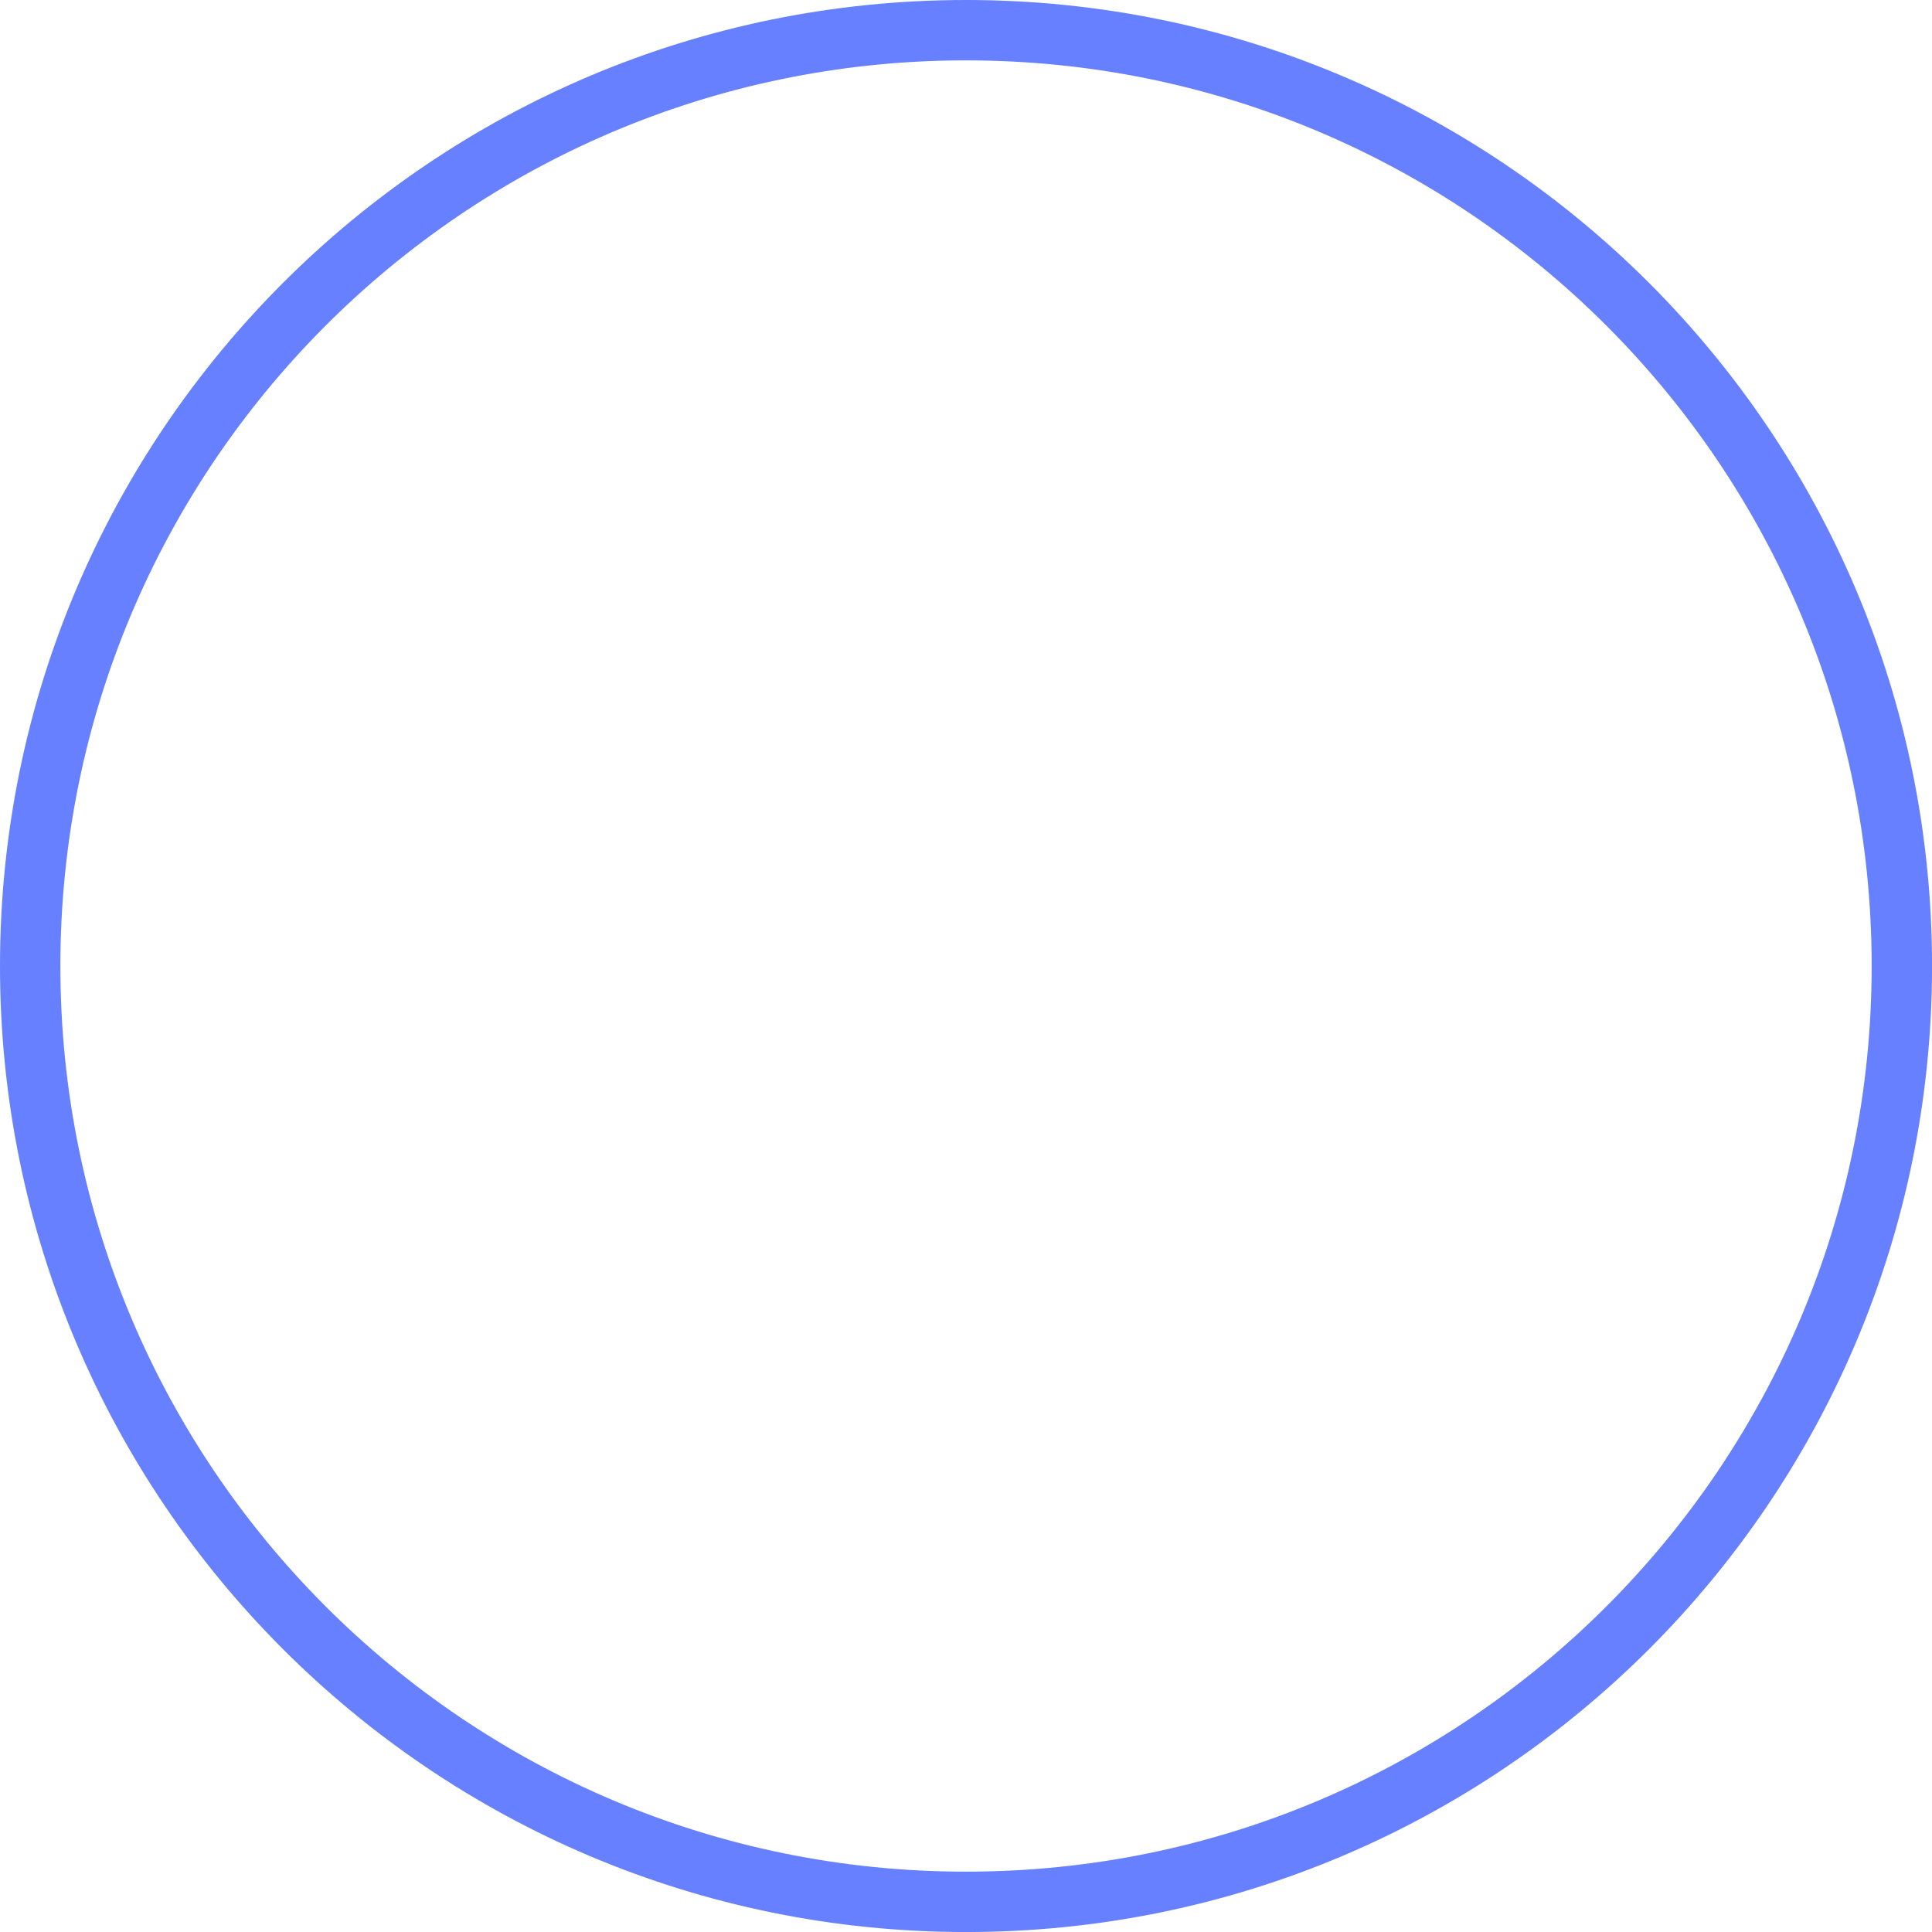
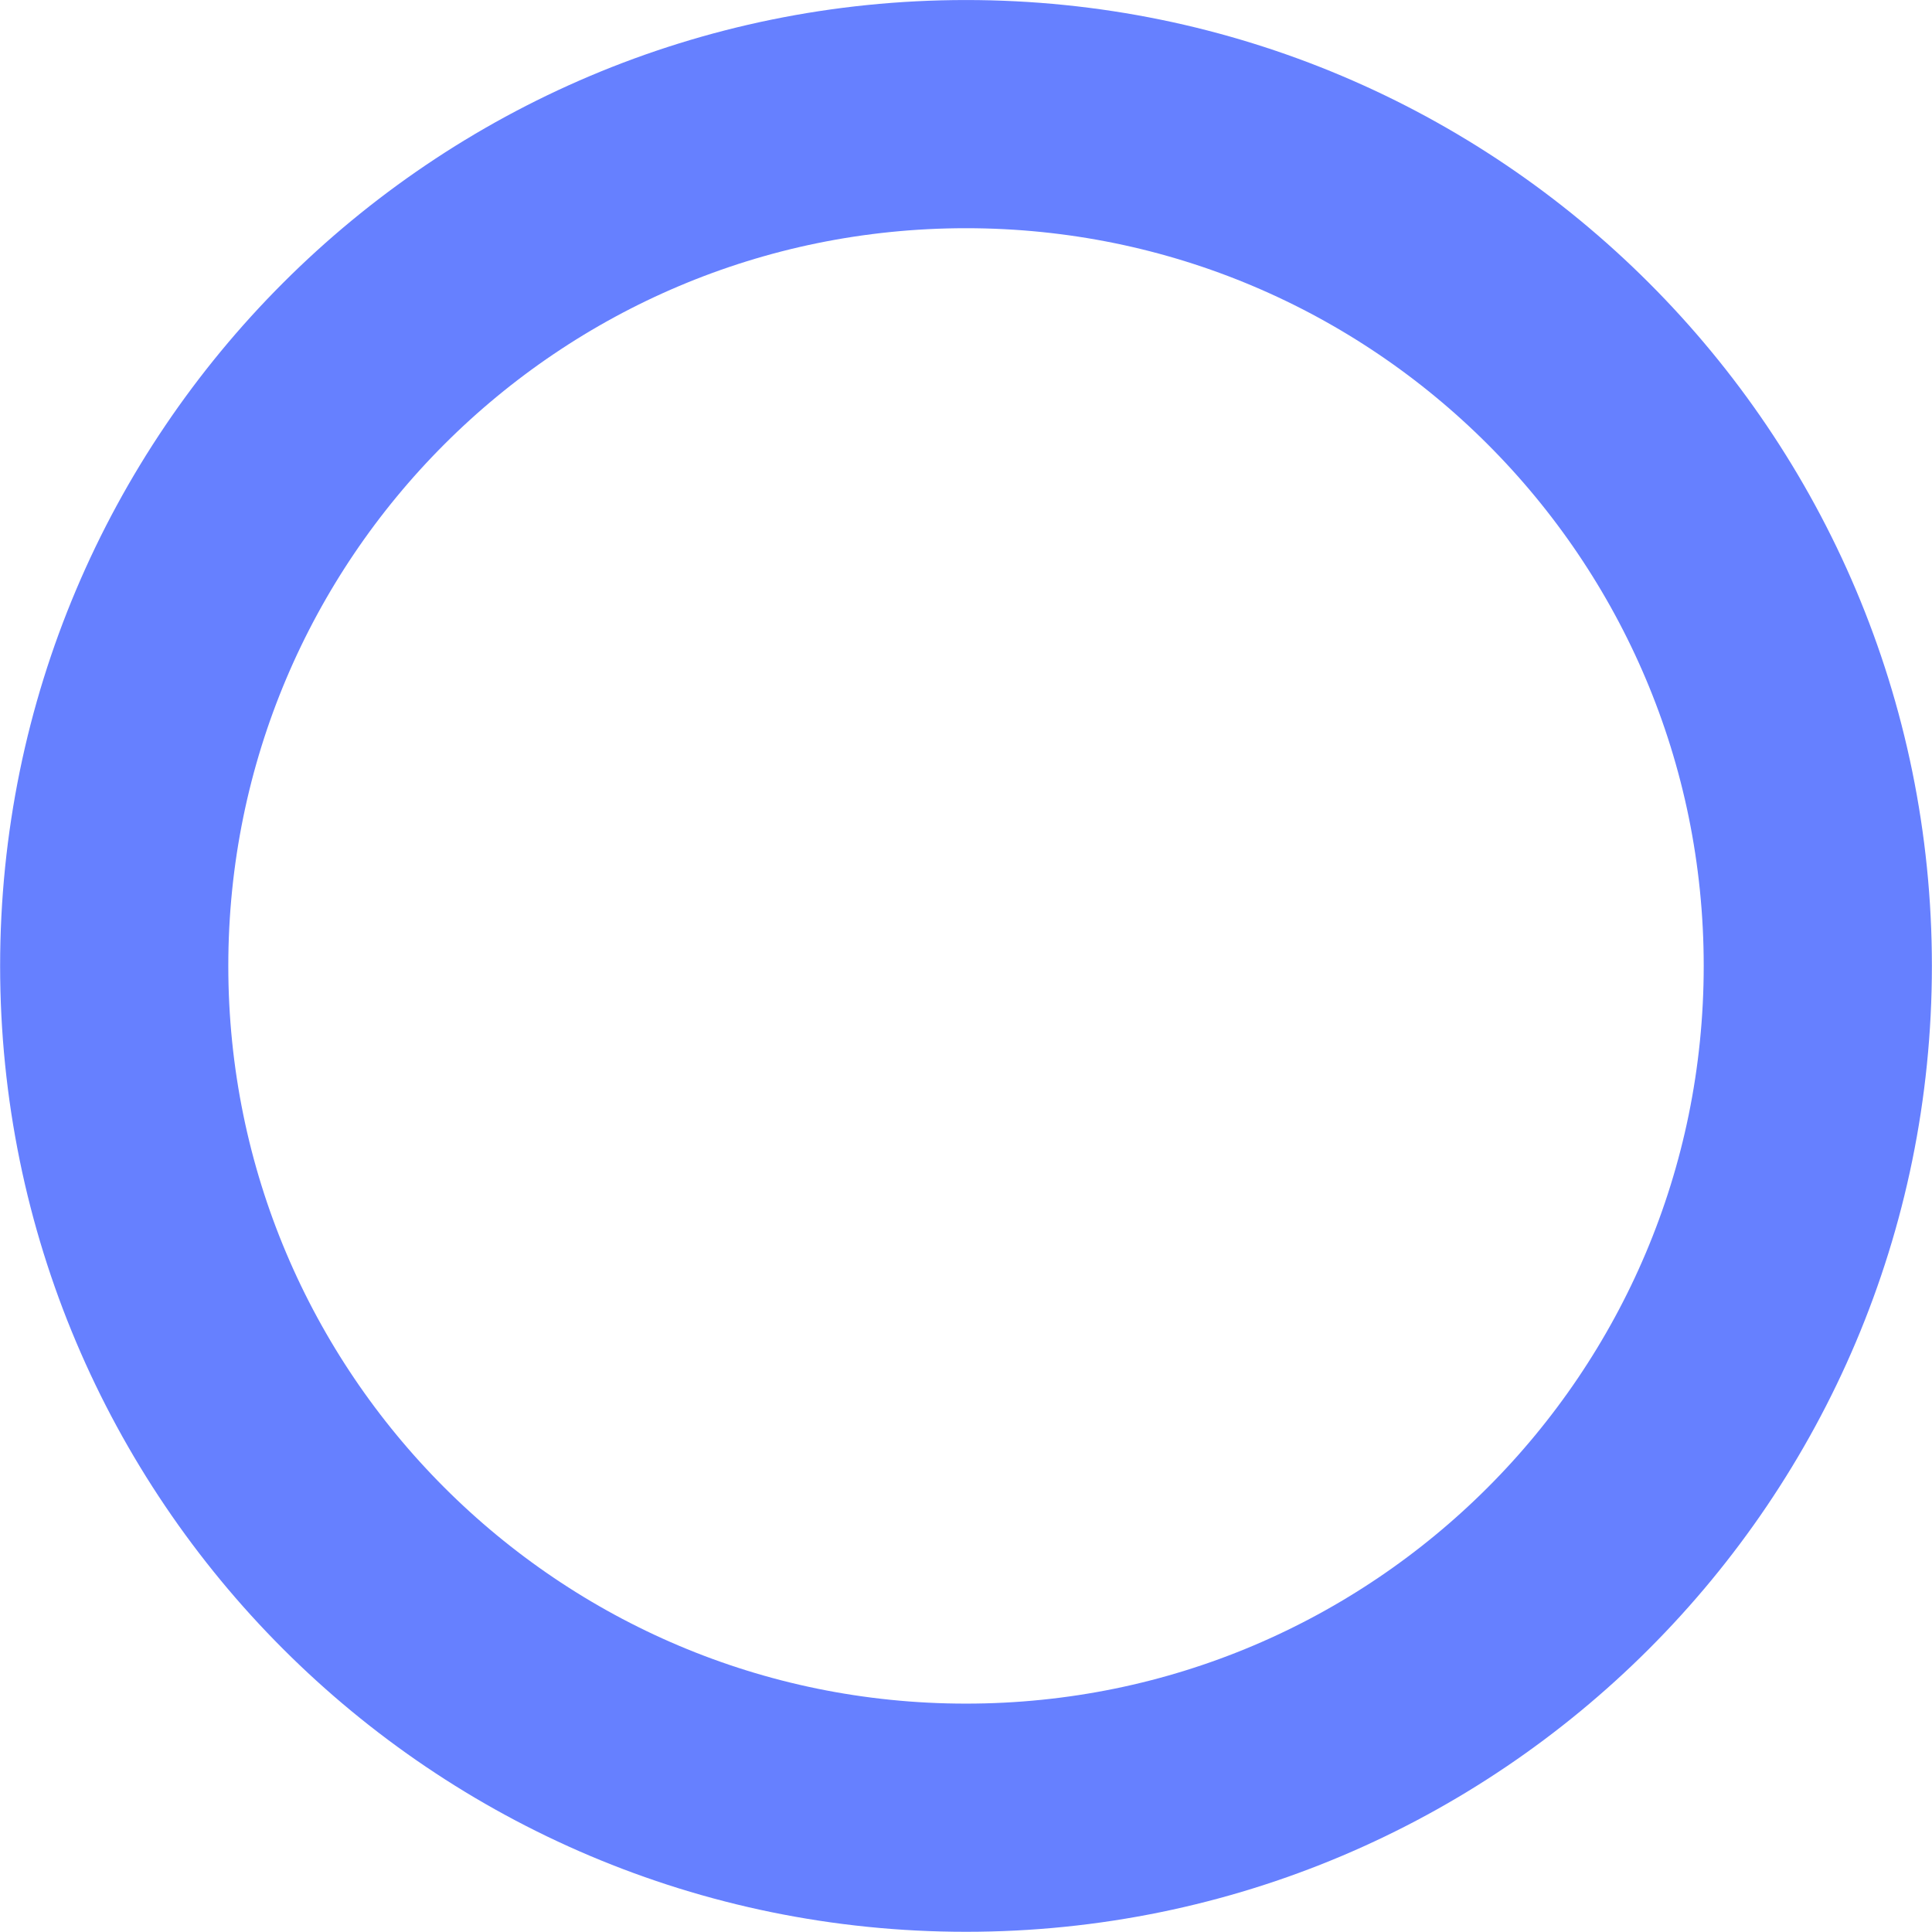
- <svg xmlns="http://www.w3.org/2000/svg" id="svg8" version="1.1" viewBox="0 0 16.933 16.933" height="64" width="64">
+ <svg xmlns="http://www.w3.org/2000/svg" id="svg8" version="1.1" viewBox="0 0 8.467 8.467" height="32" width="32">
  <defs id="defs2" />
-   <g id="layer1">
-     <path transform="scale(0.2645833)" d="M 32 0 A 32 32 0 0 0 0 32 A 32 32 0 0 0 32 64 A 32 32 0 0 0 64 32 A 32 32 0 0 0 32 0 z M 31.855 2 A 30 30 0 0 1 32 2 A 30 30 0 0 1 62 32 A 30 30 0 0 1 32 62 A 30 30 0 0 1 2 32 A 30 30 0 0 1 31.855 2 z " style="fill:#6680ff;fill-opacity:1;stroke:none;stroke-width:4.759;stroke-linejoin:bevel;stroke-miterlimit:4;stroke-dasharray:none;stroke-dashoffset:56.693;stroke-opacity:1;paint-order:fill markers stroke" id="path10" />
+   <g transform="translate(5.2785873e-4,-0.03288078)" id="layer1">
+     <ellipse ry="3.733" rx="3.733" cy="4.266" cx="4.233" id="path2650" style="fill:none;fill-opacity:1;stroke:#6680ff;stroke-width:1;stroke-linecap:round;stroke-linejoin:bevel;stroke-miterlimit:4;stroke-dasharray:none;stroke-opacity:1;paint-order:fill markers stroke" />
  </g>
</svg>
